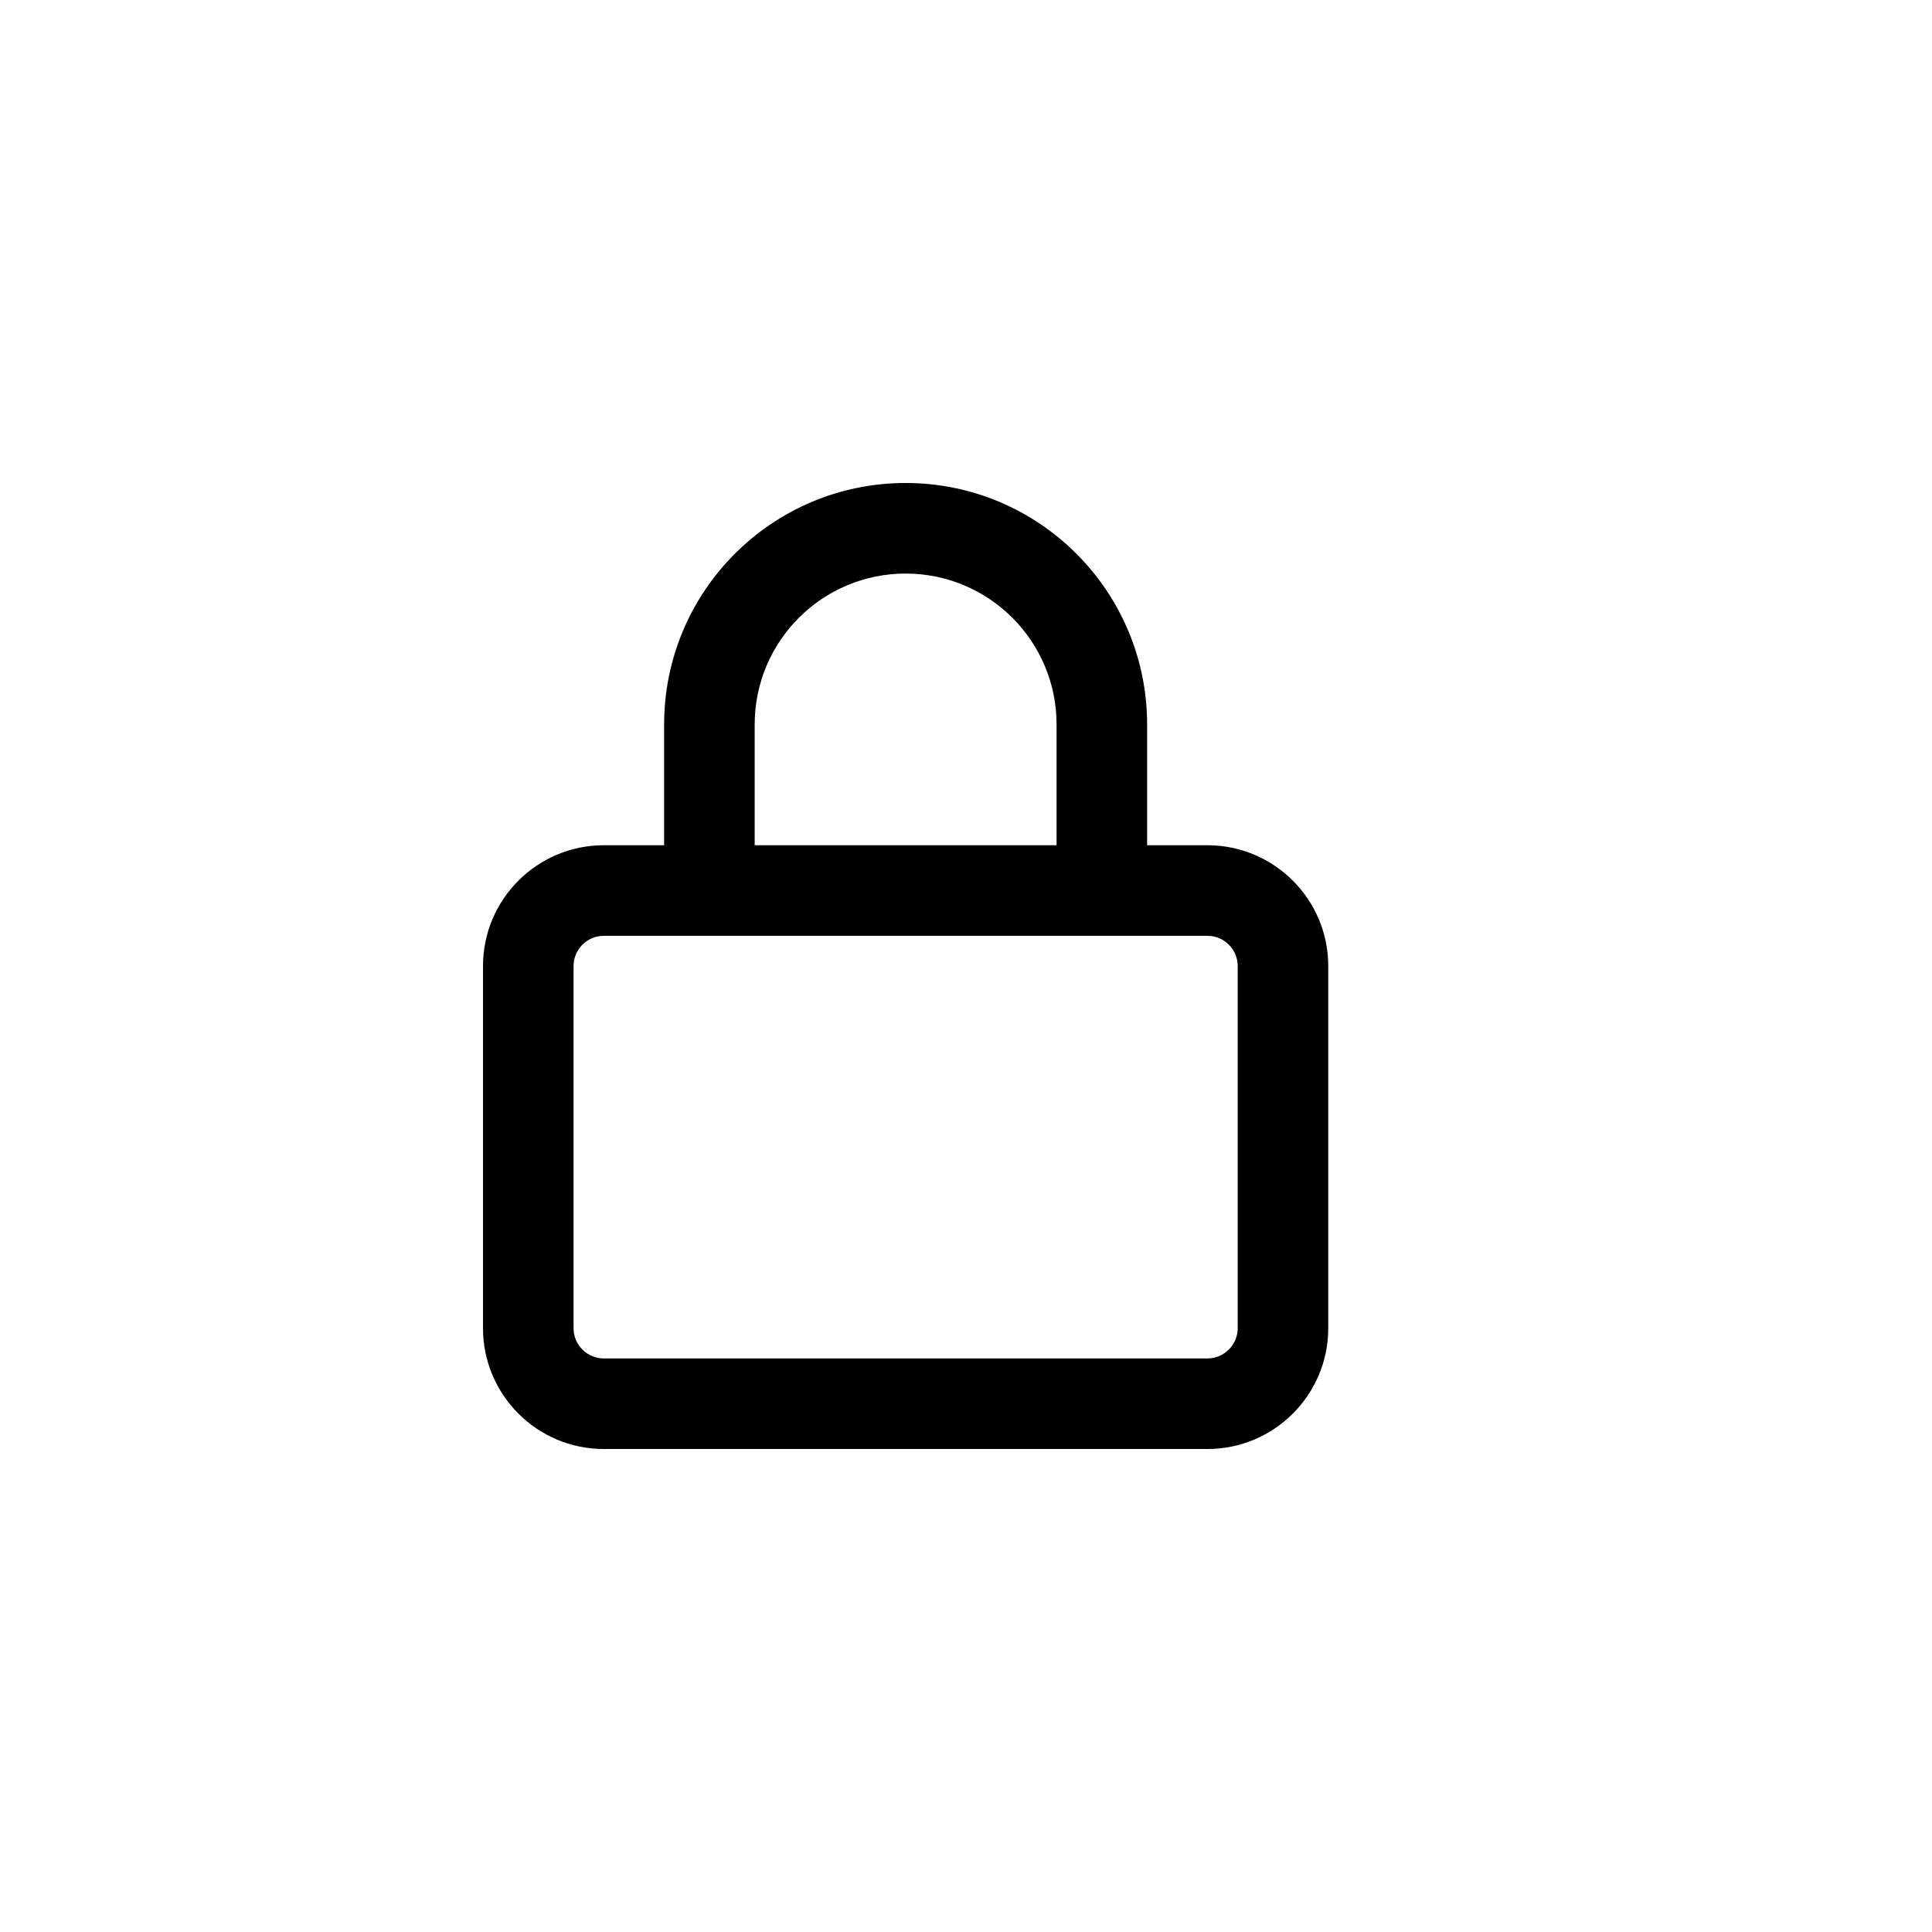
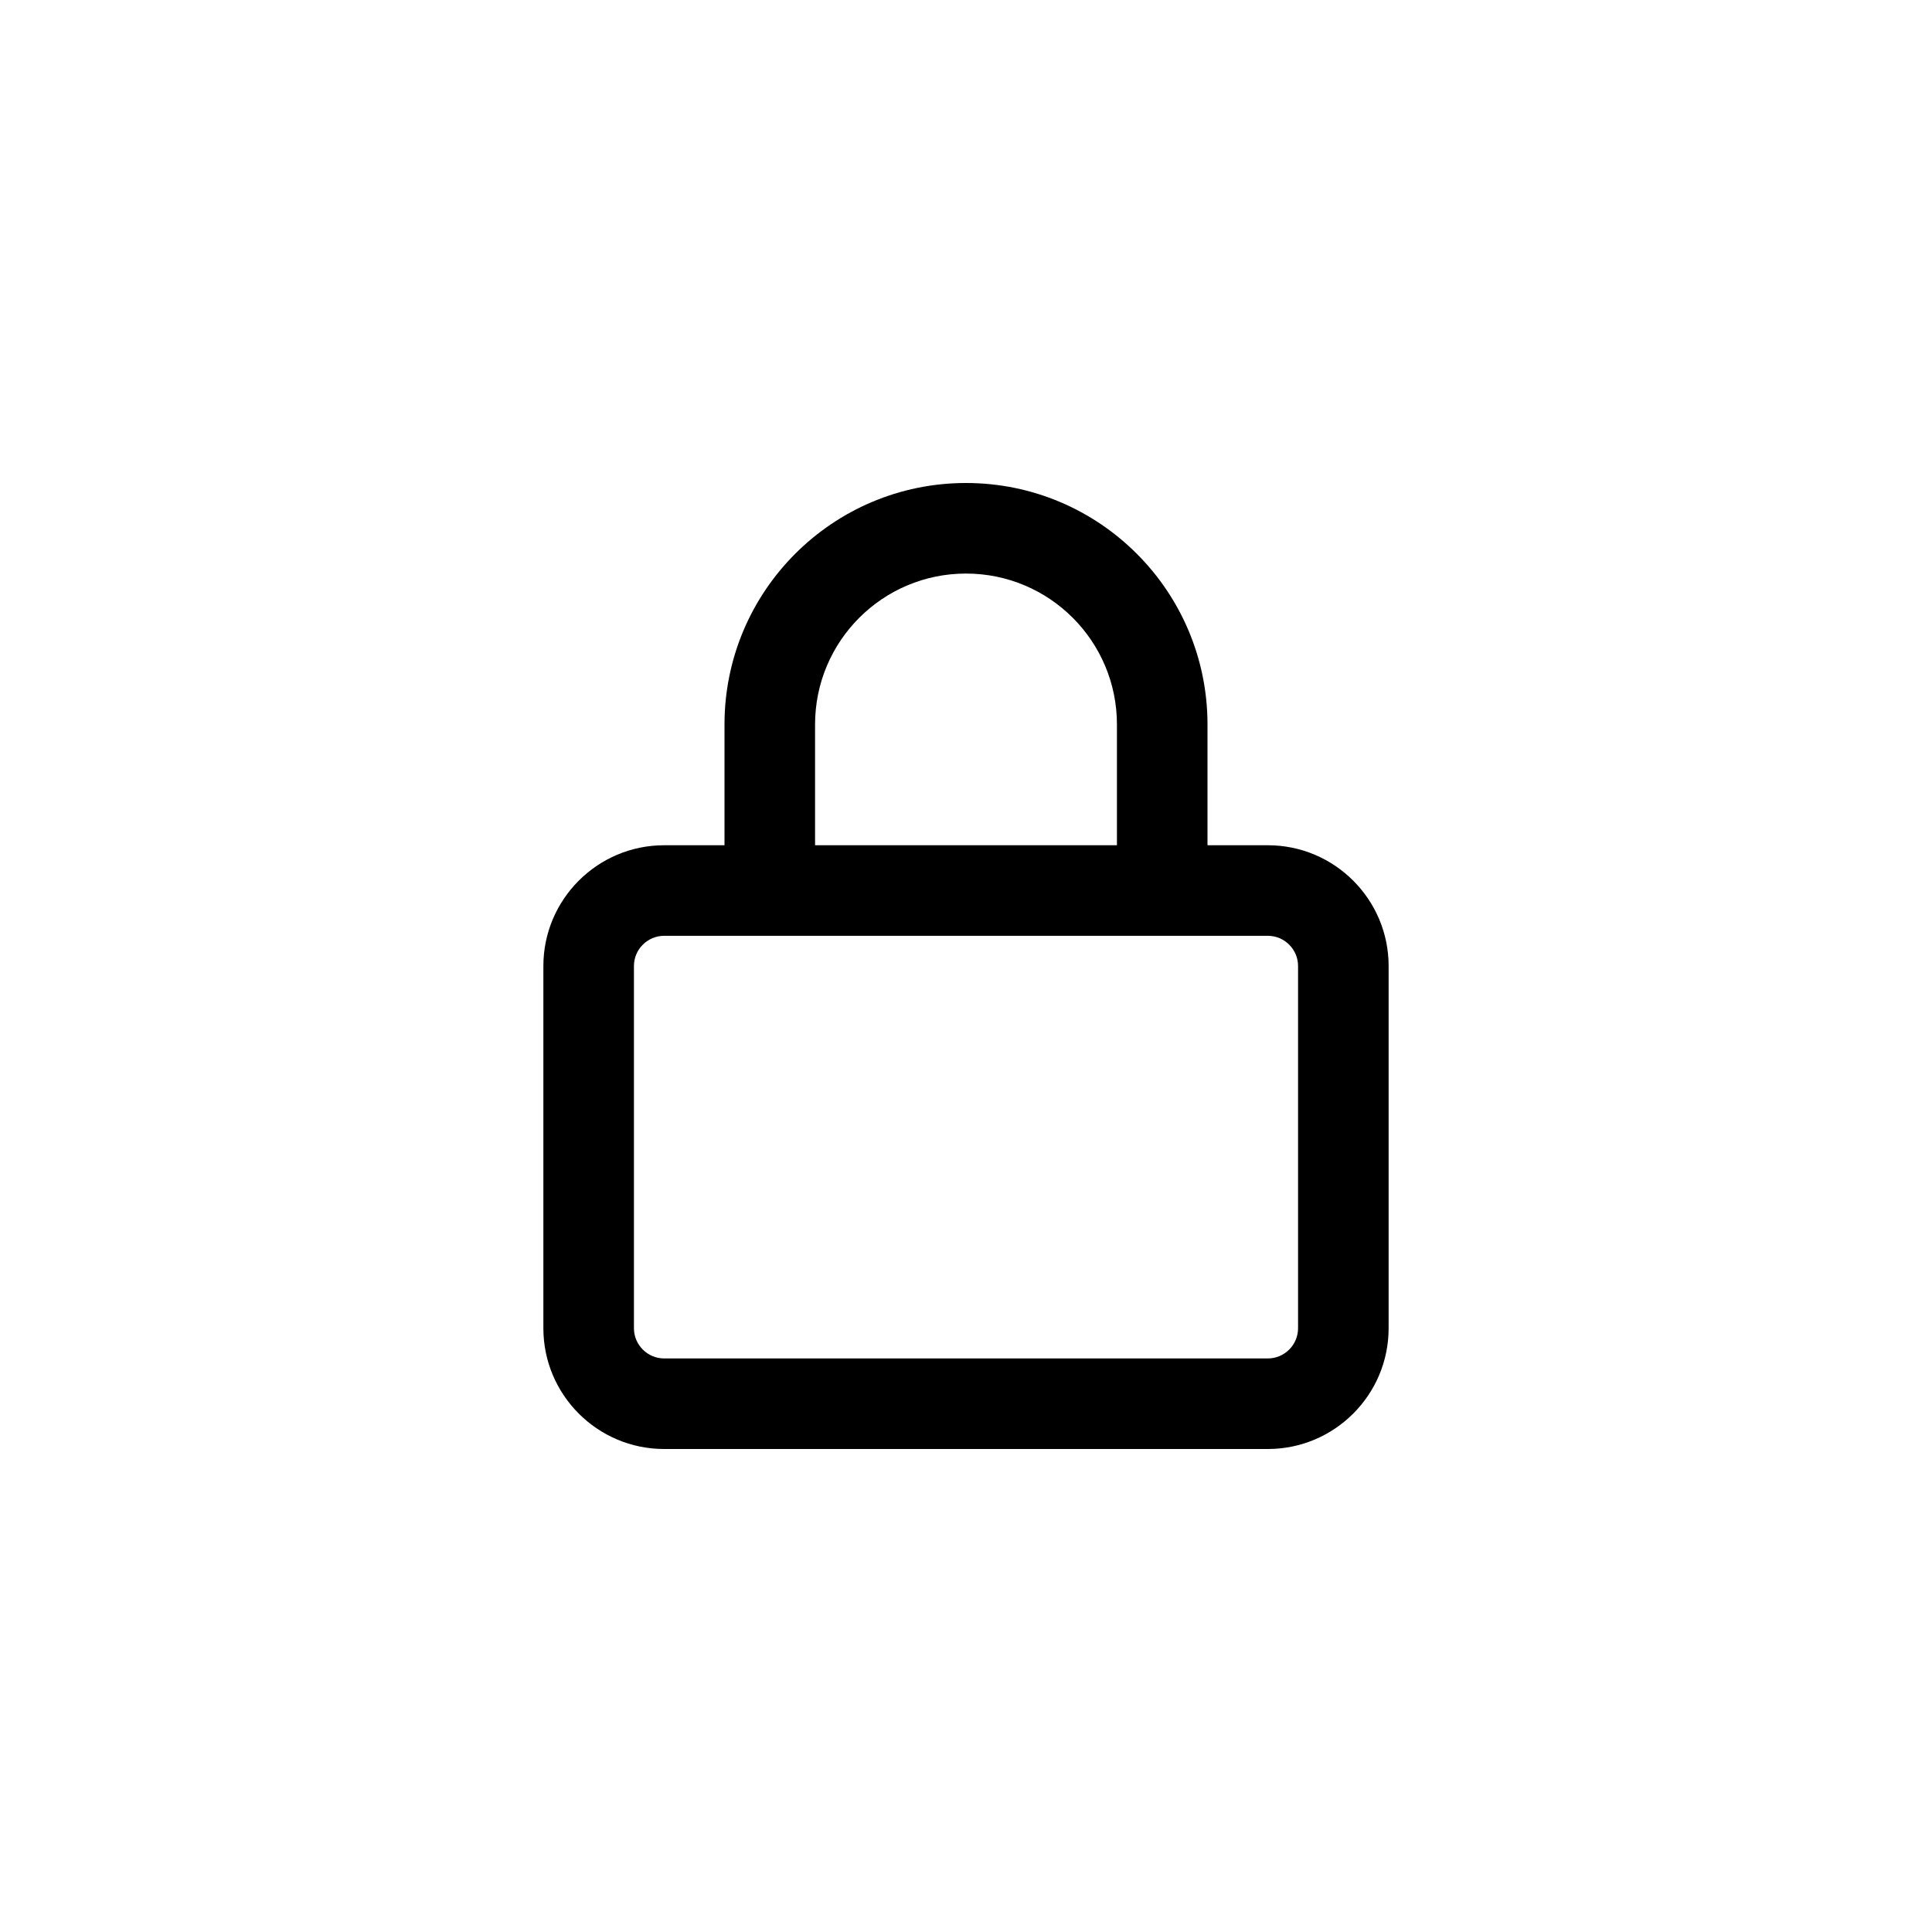
- <svg xmlns="http://www.w3.org/2000/svg" viewBox="8 8 32 32" fill="none">
-   <path d="M9.5 4V6H4.5V4C4.5 2.619 5.619 1.5 7 1.5C8.381 1.5 9.5 2.619 9.5 4ZM11 6V4C11 1.791 9.209 0 7 0C4.791 0 3 1.791 3 4V6H2C0.897 6 0 6.897 0 8V14C0 15.103 0.897 16 2 16H12C13.103 16 14 15.103 14 14V8C14 6.897 13.103 6 12 6H11ZM12.5 8V14C12.5 14.275 12.275 14.5 12 14.5H2C1.725 14.5 1.5 14.275 1.5 14V8C1.5 7.725 1.725 7.5 2 7.5H12C12.275 7.5 12.5 7.725 12.5 8Z" fill="currentColor" transform="translate(16, 16)" />
+ <svg xmlns="http://www.w3.org/2000/svg" viewBox="0 0 32 32" fill="none">
+   <path d="M18.5 12V14H13.5V12C13.5 10.619 14.619 9.5 16 9.5C17.381 9.5 18.5 10.619 18.5 12ZM20 14V12C20 9.791 18.209 8 16 8C13.791 8 12 9.791 12 12V14H11C9.897 14 9 14.897 9 16V22C9 23.103 9.897 24 11 24H21C22.103 24 23 23.103 23 22V16C23 14.897 22.103 14 21 14H20ZM21.5 16V22C21.5 22.275 21.275 22.5 21 22.5H11C10.725 22.5 10.5 22.275 10.5 22V16C10.5 15.725 10.725 15.5 11 15.5H21C21.275 15.5 21.5 15.725 21.5 16Z" fill="currentColor" />
</svg>
